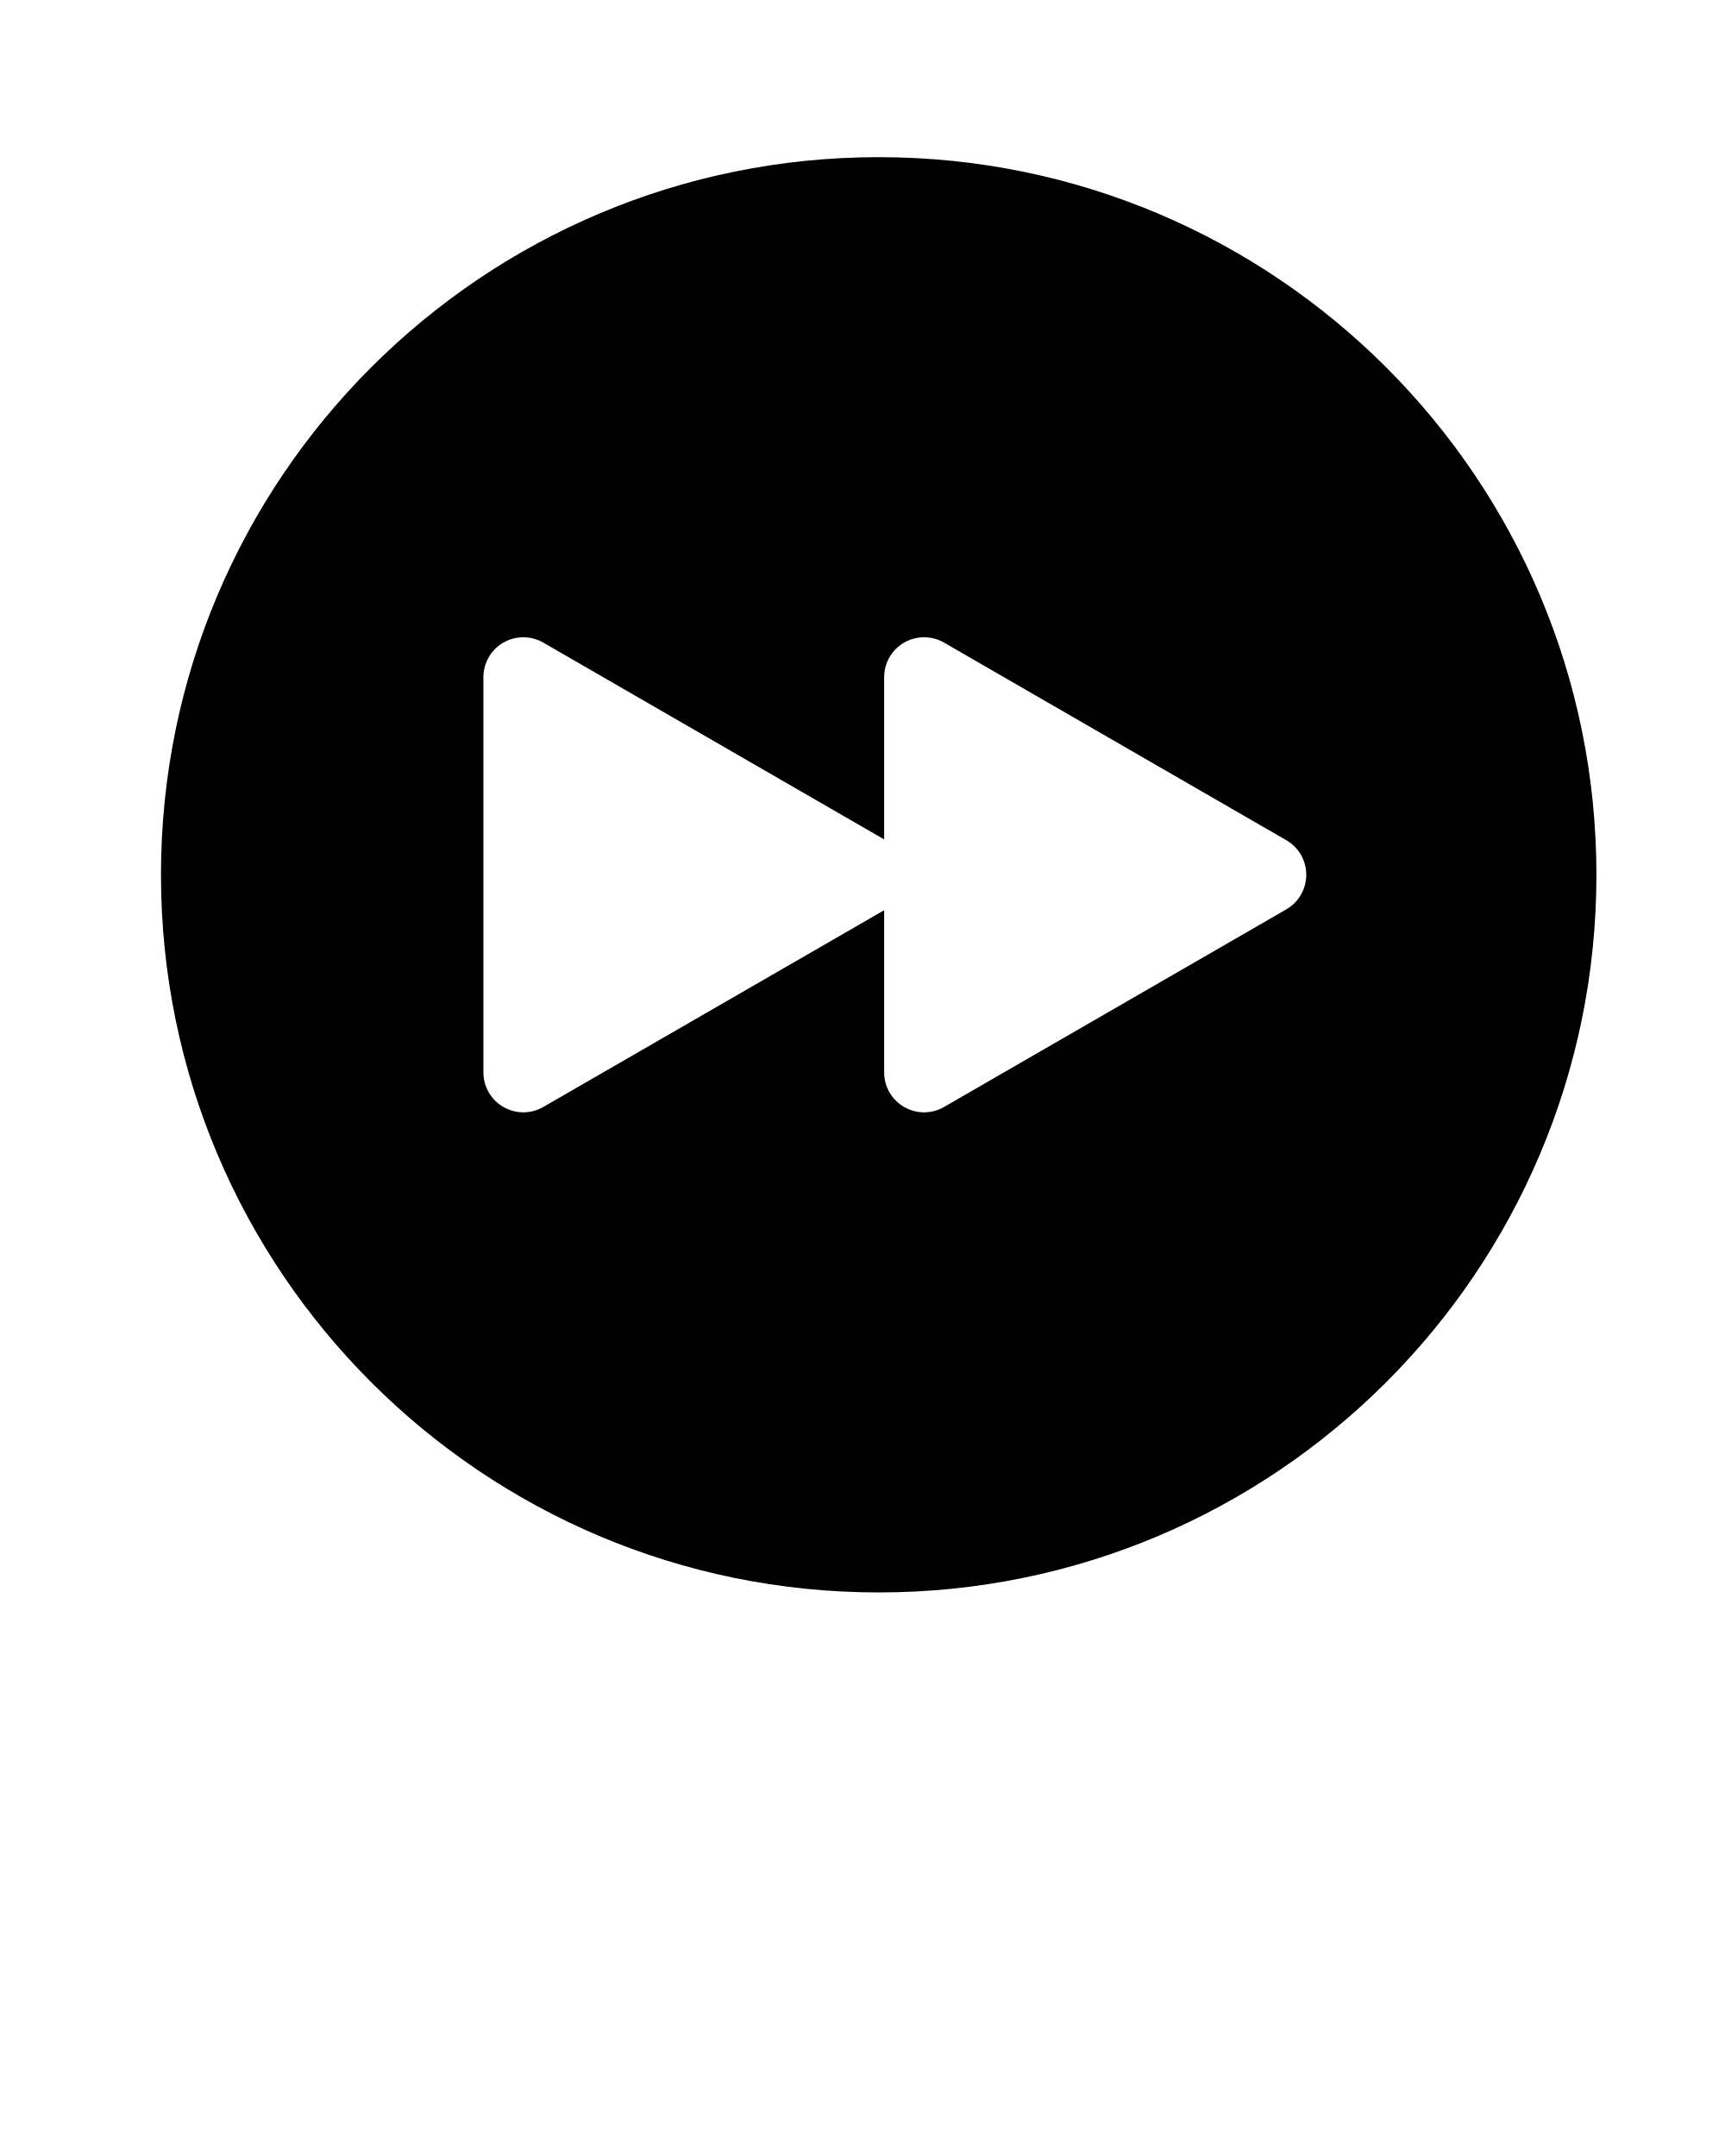
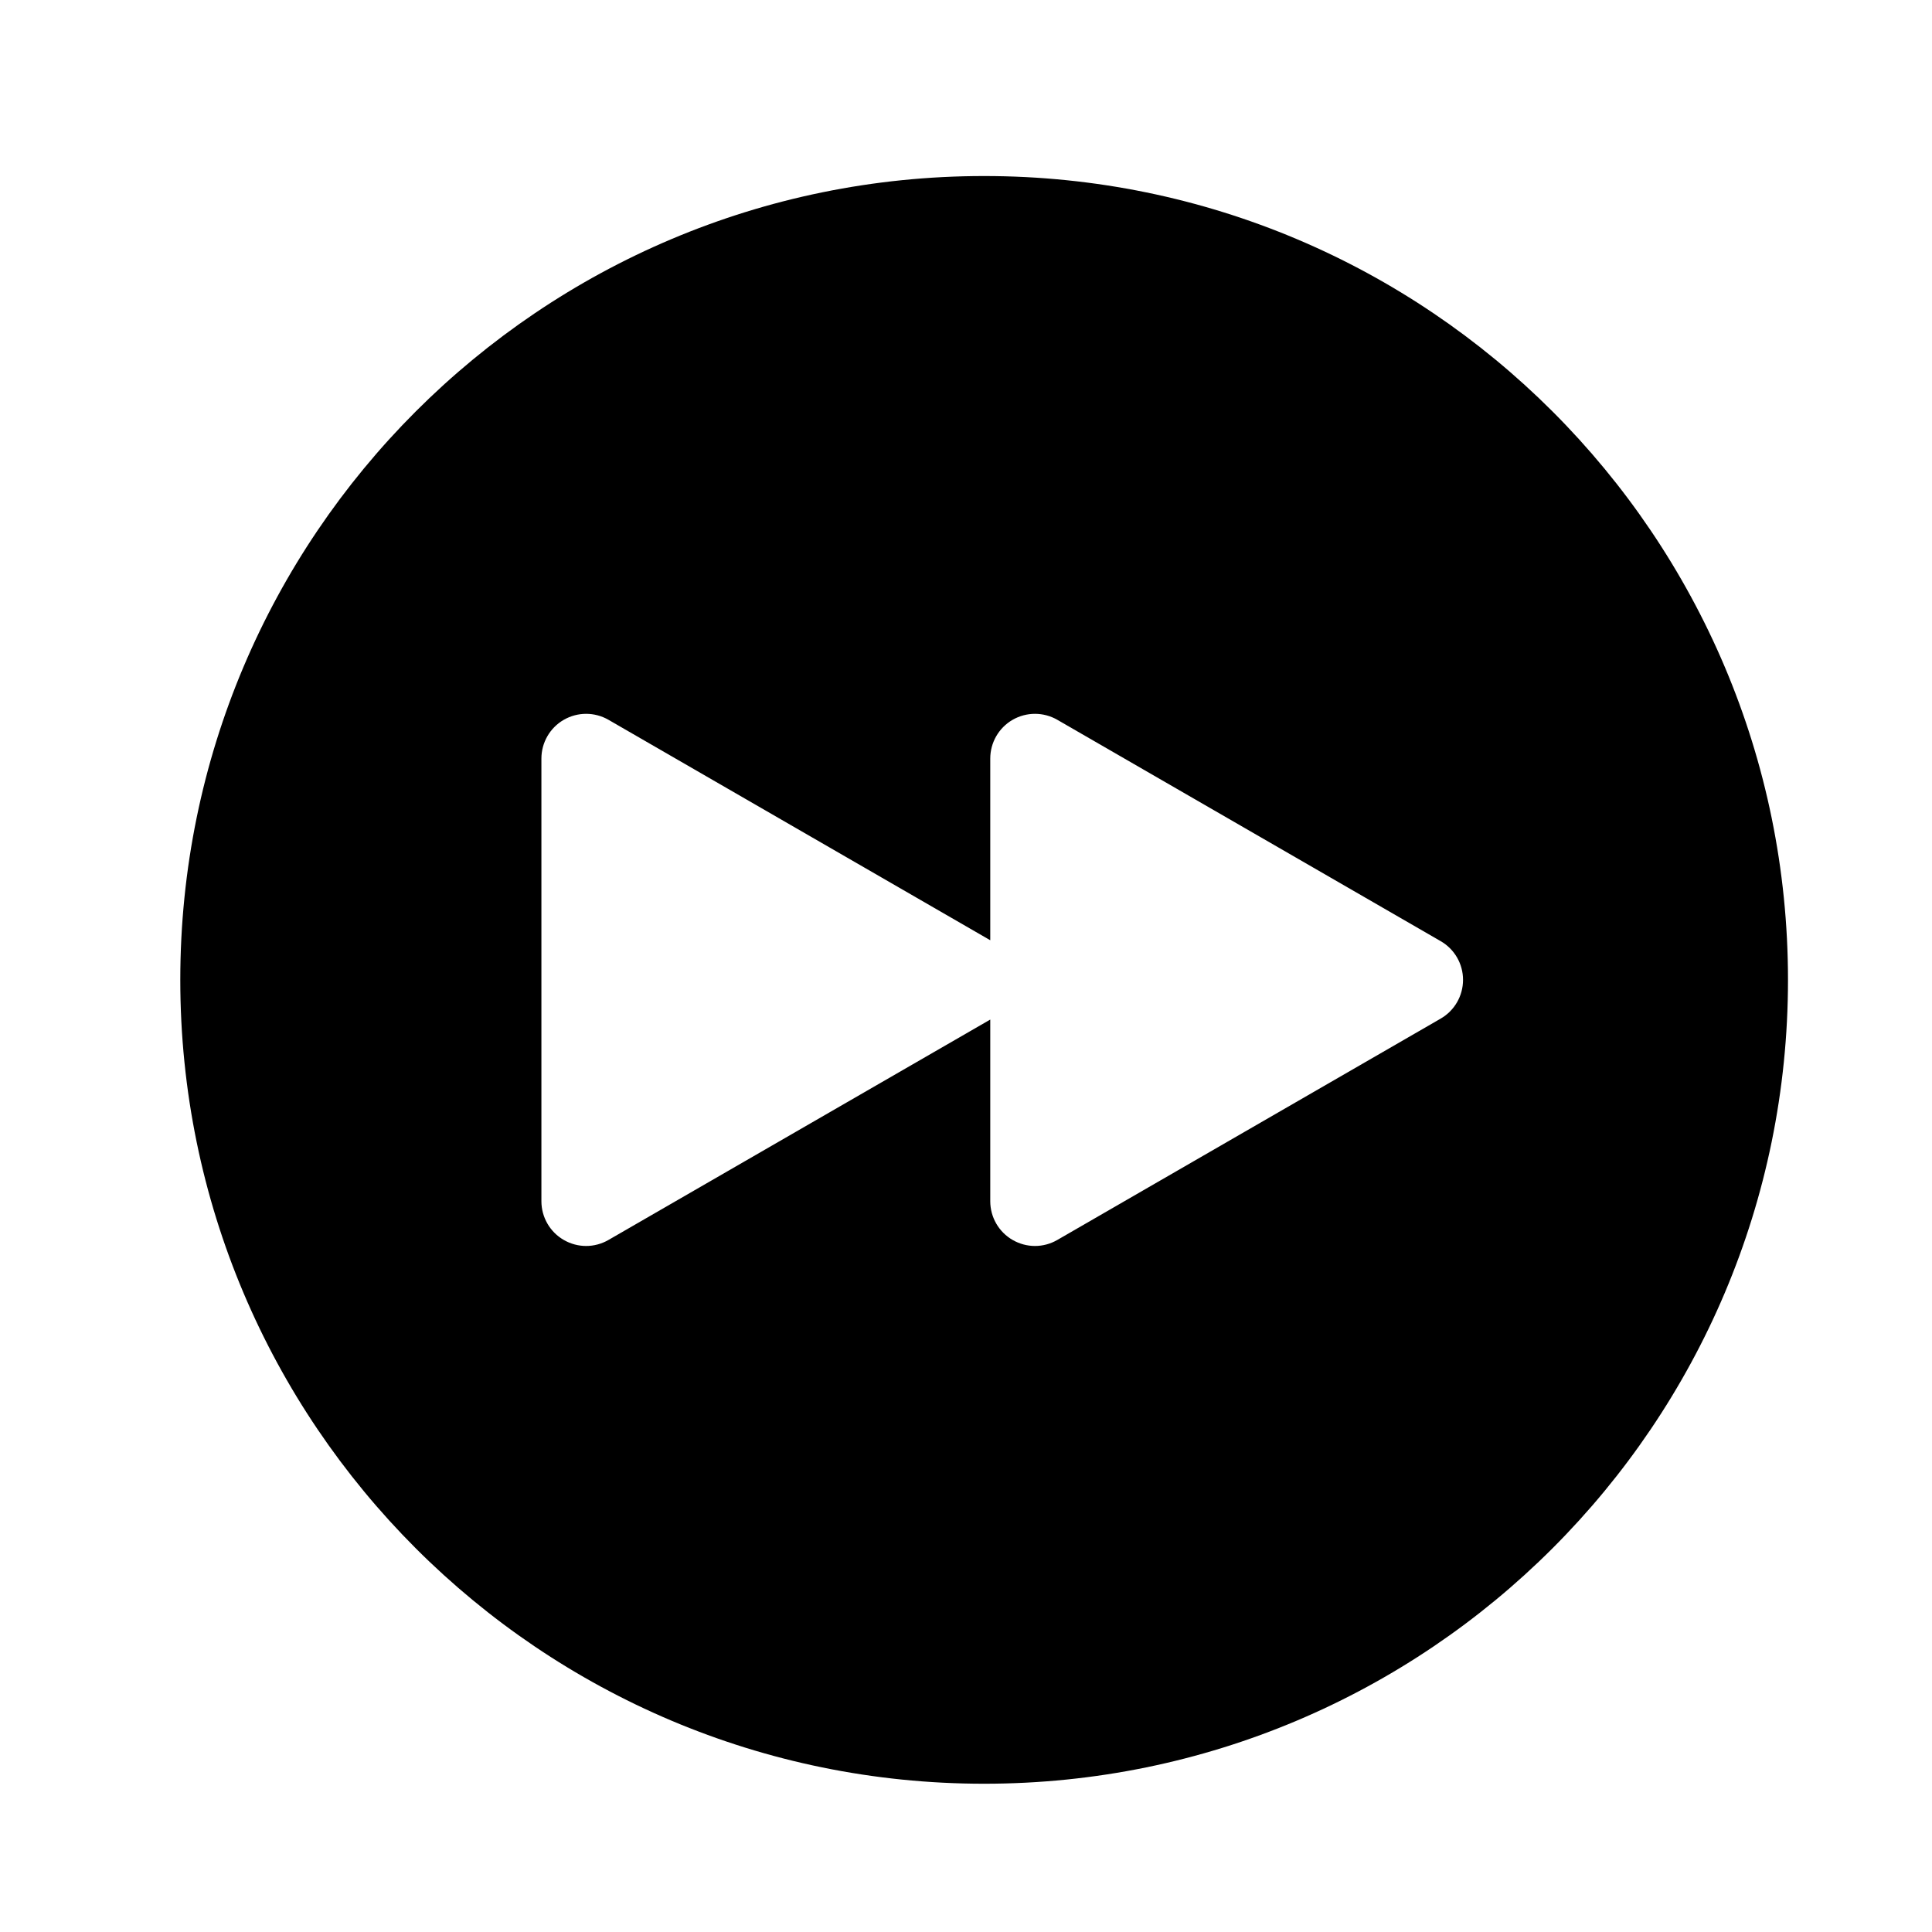
- <svg xmlns="http://www.w3.org/2000/svg" version="1.1" x="0px" y="0px" viewBox="0 0 139 173.75" enable-background="new 0 0 139 139" xml:space="preserve">
+ <svg xmlns="http://www.w3.org/2000/svg" version="1.1" x="0px" y="0px" viewBox="0 0 139 139" enable-background="new 0 0 139 139" xml:space="preserve">
  <path d="M70.805,12.665c-31.941,0-57.834,25.893-57.834,57.834c0,31.94,25.893,57.834,57.834,57.834  c31.939,0,57.834-25.894,57.834-57.834C128.639,38.558,102.744,12.665,70.805,12.665z M103.65,73.286L76.07,89.21  c-0.497,0.287-1.053,0.433-1.608,0.433c-0.555,0-1.11-0.146-1.608-0.433c-0.996-0.574-1.609-1.637-1.609-2.786v-13.07L43.778,89.21  c-0.498,0.287-1.054,0.433-1.609,0.433s-1.11-0.146-1.608-0.433c-0.996-0.574-1.609-1.637-1.609-2.786V54.575  c0-1.148,0.613-2.213,1.609-2.787c0.996-0.574,2.221-0.574,3.218,0l27.466,15.859V54.575c0-1.148,0.612-2.213,1.608-2.787  c0.996-0.574,2.223-0.574,3.219,0l27.58,15.925c0.996,0.573,1.611,1.638,1.607,2.786C105.26,71.648,104.646,72.712,103.65,73.286z" />
</svg>
